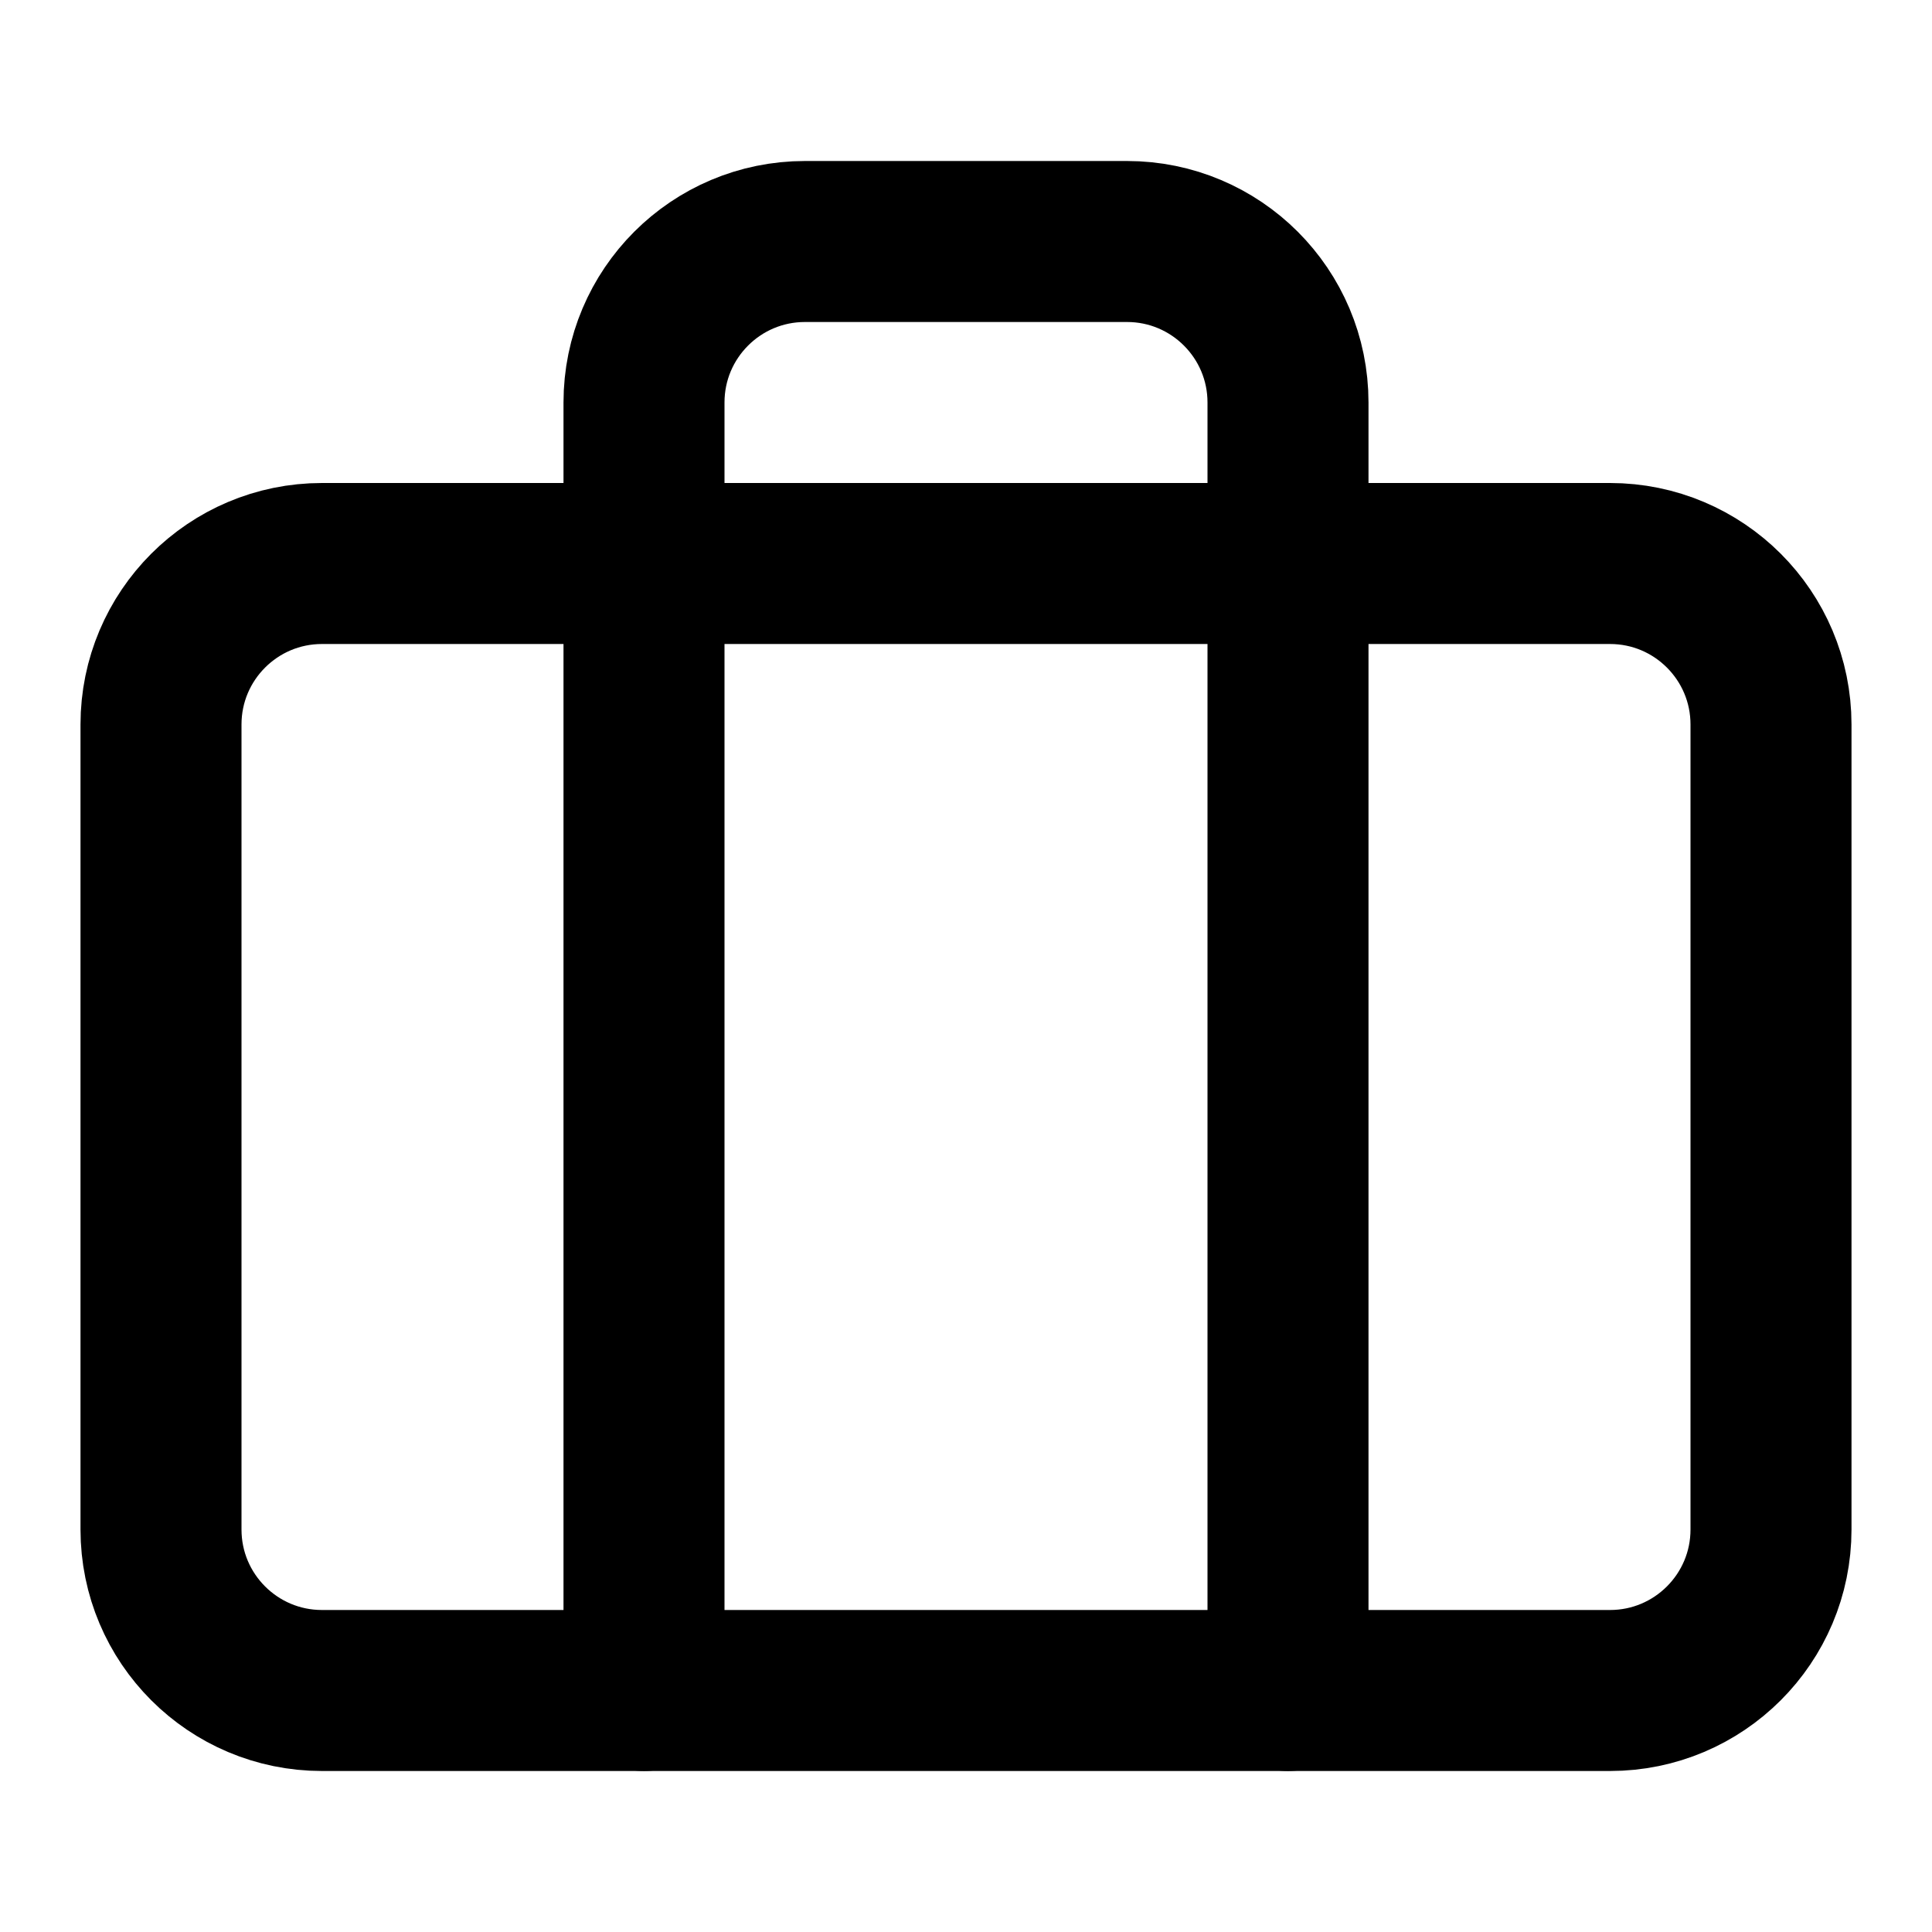
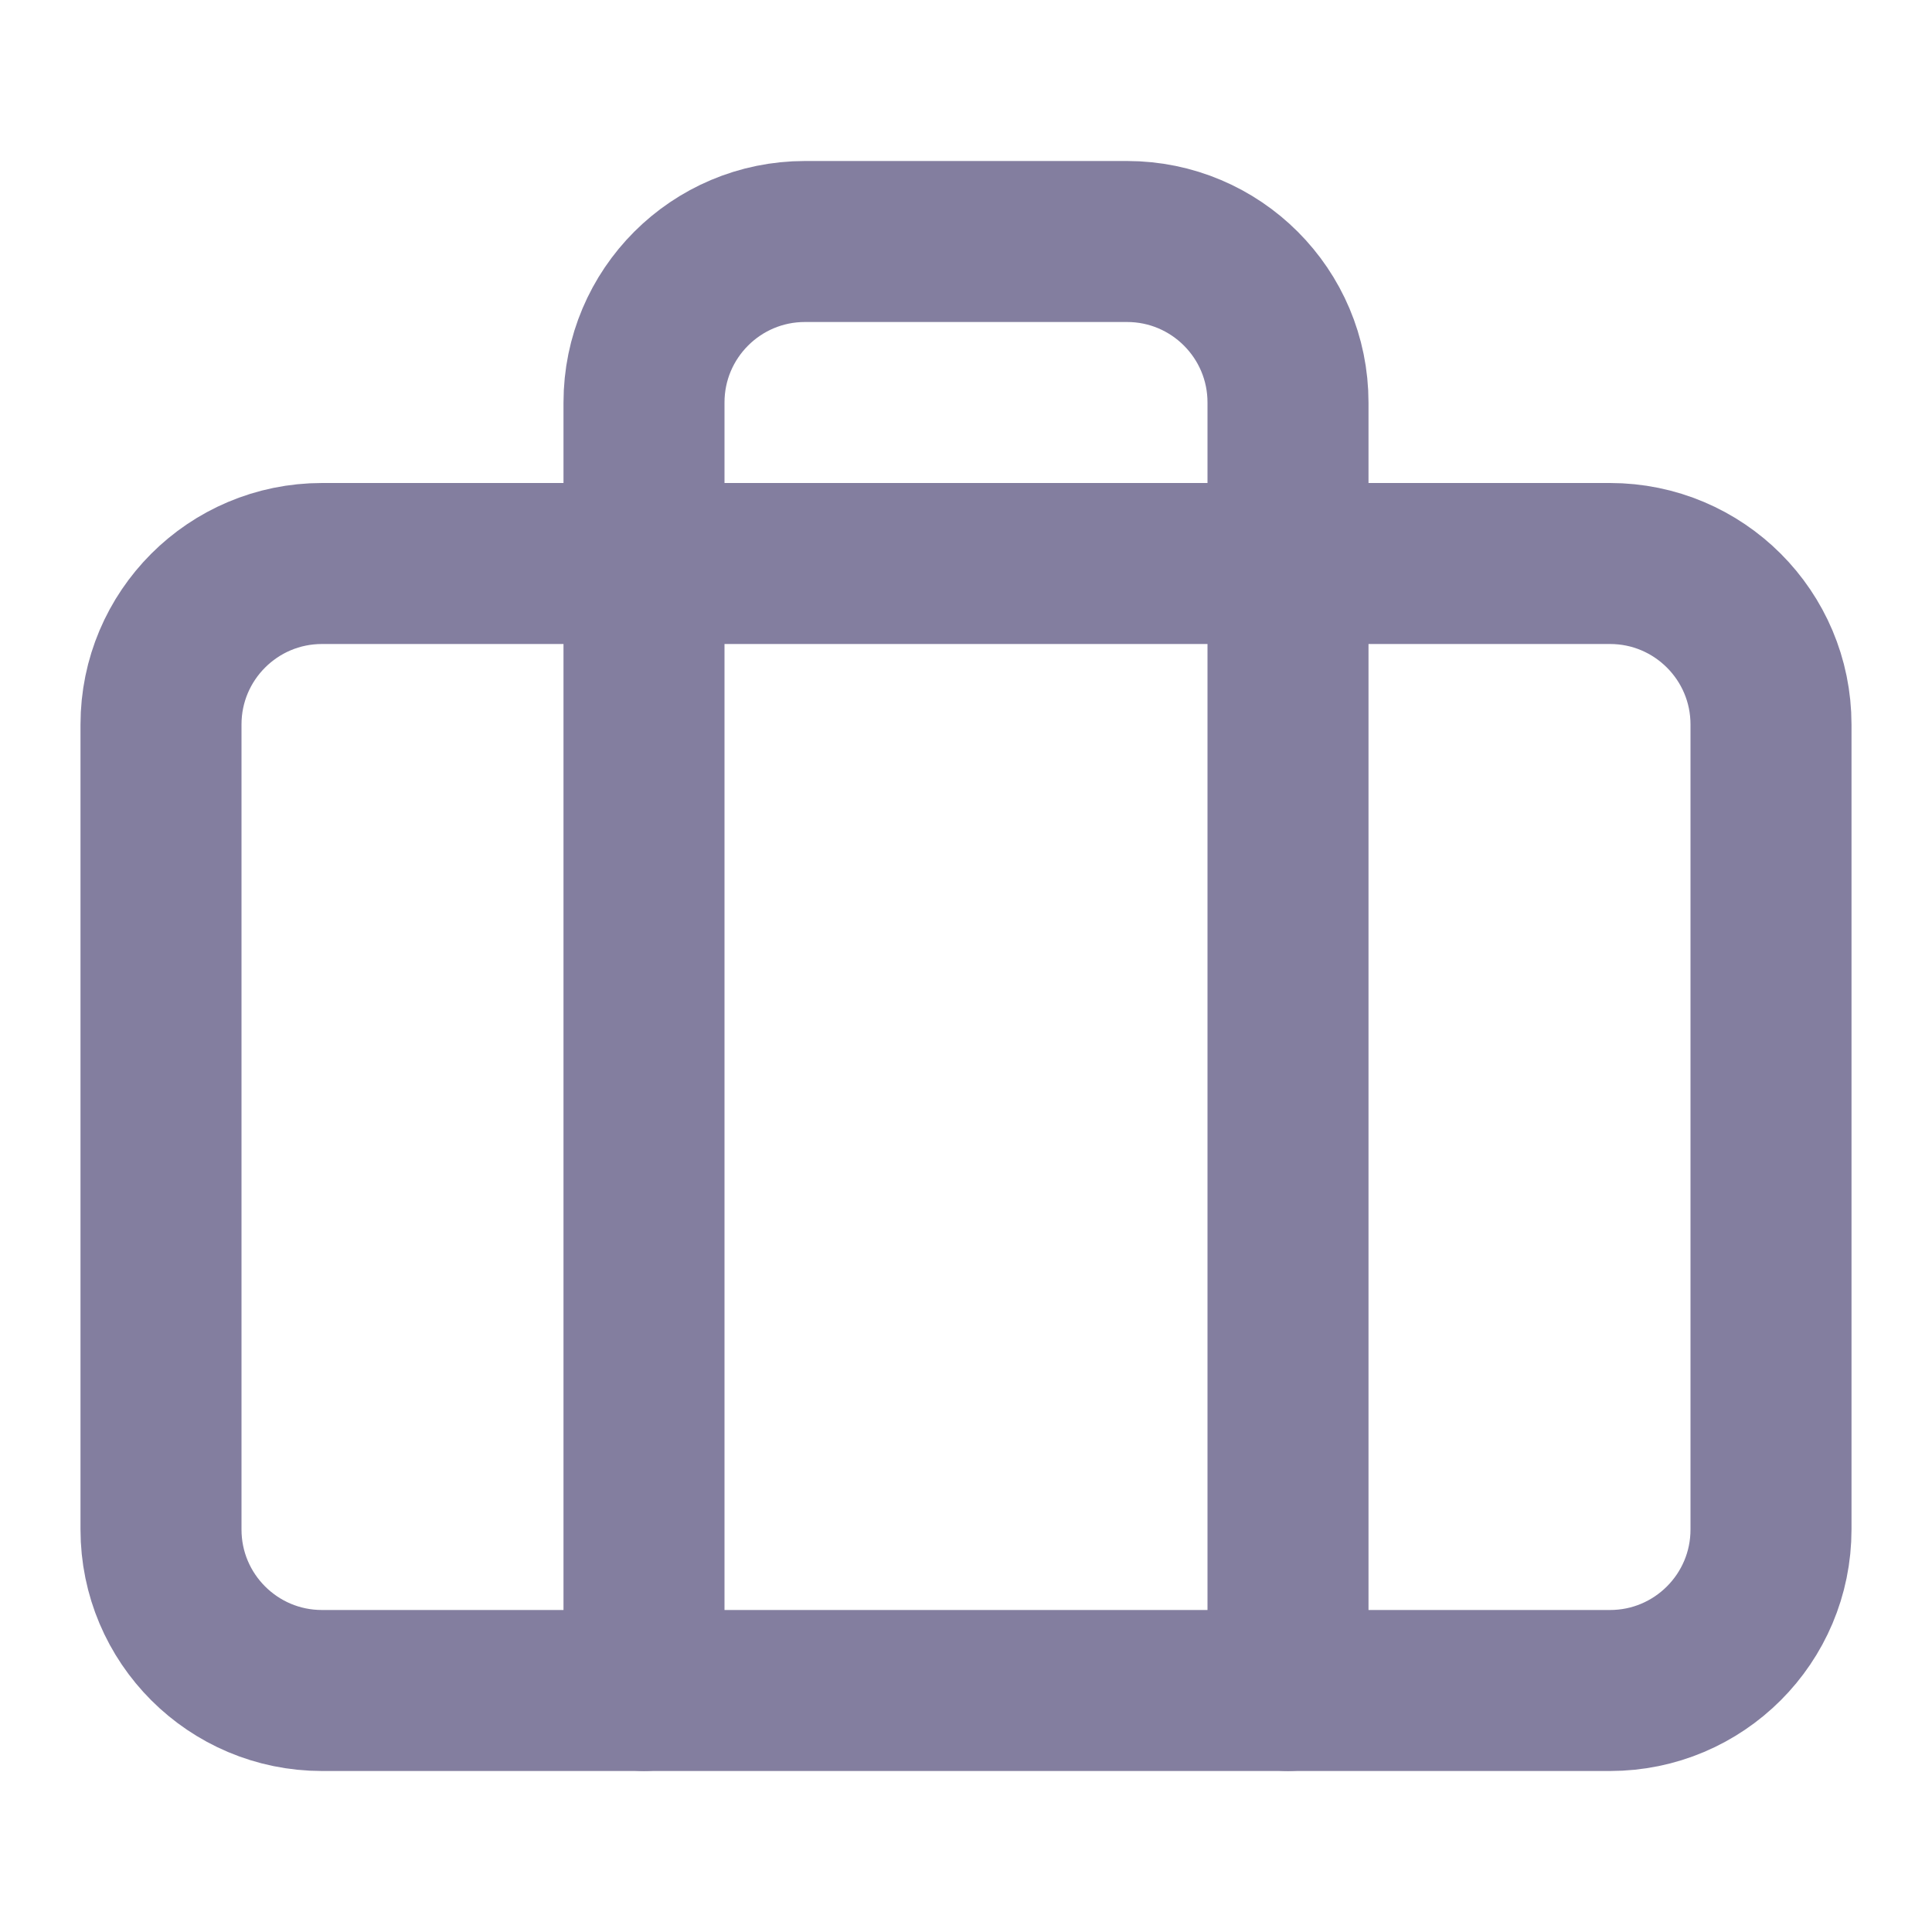
- <svg xmlns="http://www.w3.org/2000/svg" width="24" height="24" viewBox="0 0 24 24" fill="none" stroke="currentColor" stroke-width="2" stroke-linecap="round" stroke-linejoin="round" class="feather feather-briefcase">
+ <svg xmlns="http://www.w3.org/2000/svg" width="24" height="24" viewBox="0 0 24 24" fill="none" stroke="#837E9F" stroke-width="2" stroke-linecap="round" stroke-linejoin="round" class="feather feather-briefcase">
  <rect x="2" y="7" width="20" height="14" rx="2" ry="2" />
  <path d="M16 21V5a2 2 0 0 0-2-2h-4a2 2 0 0 0-2 2v16" />
</svg>
